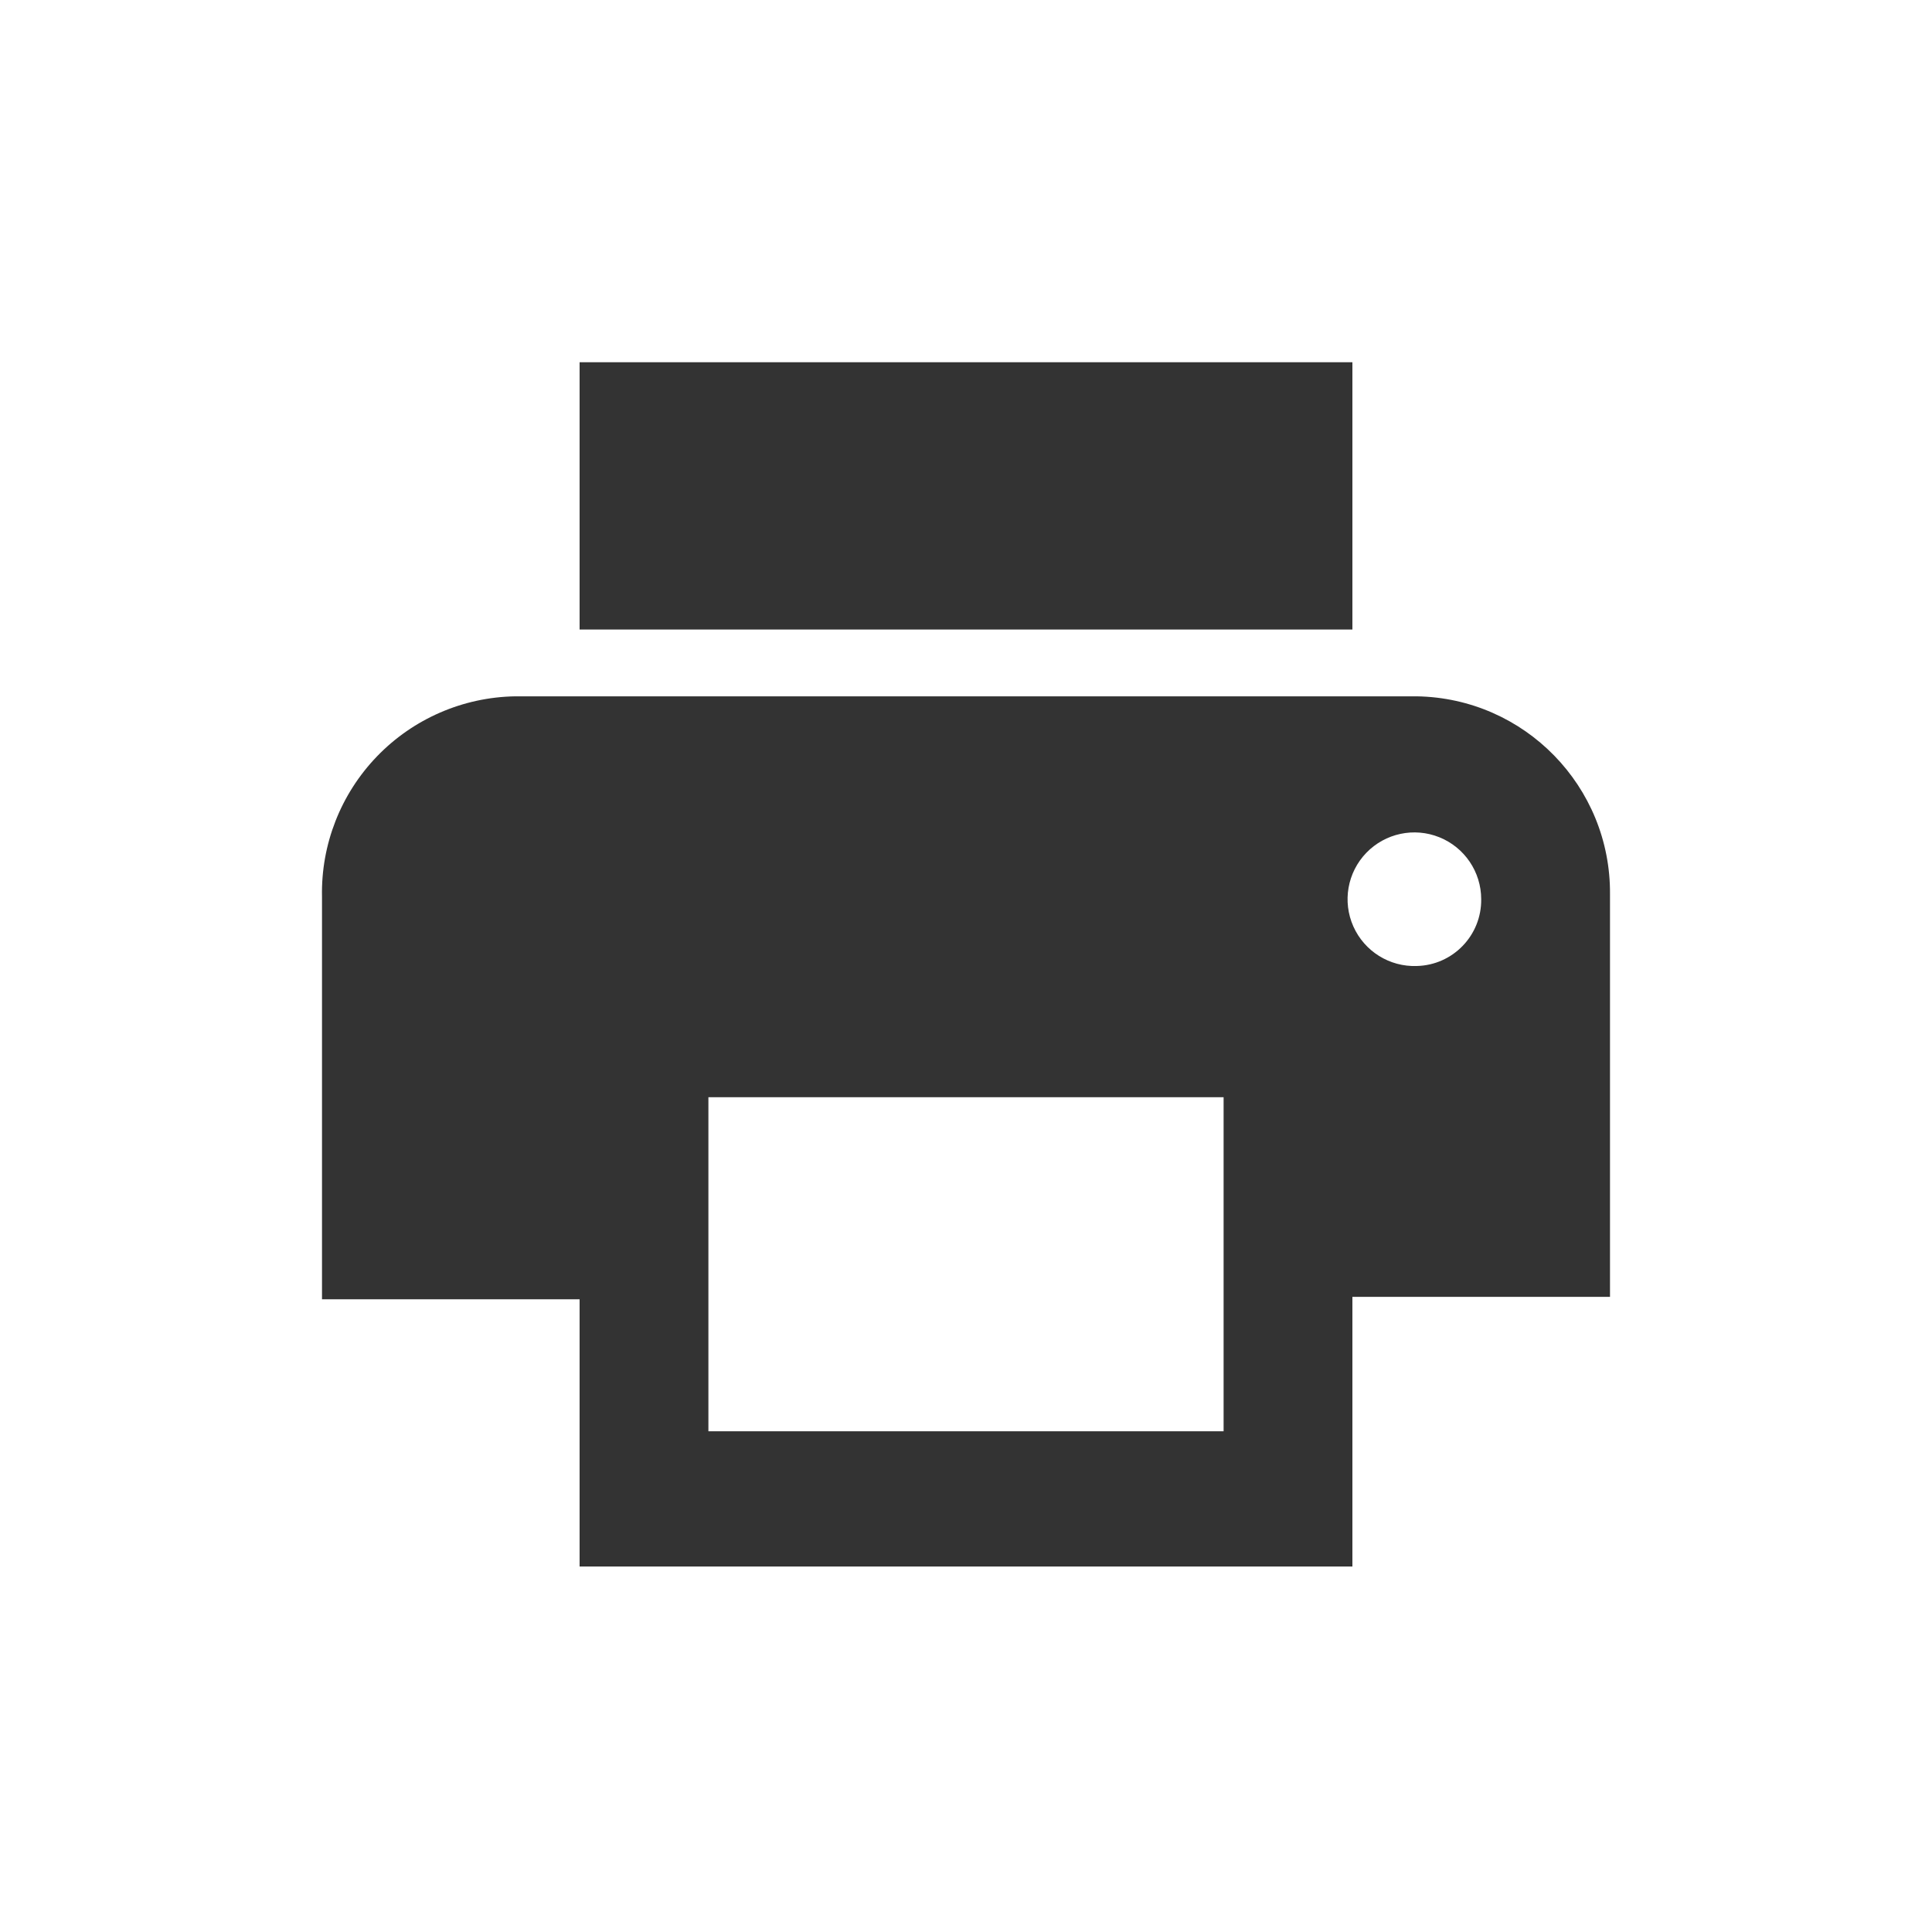
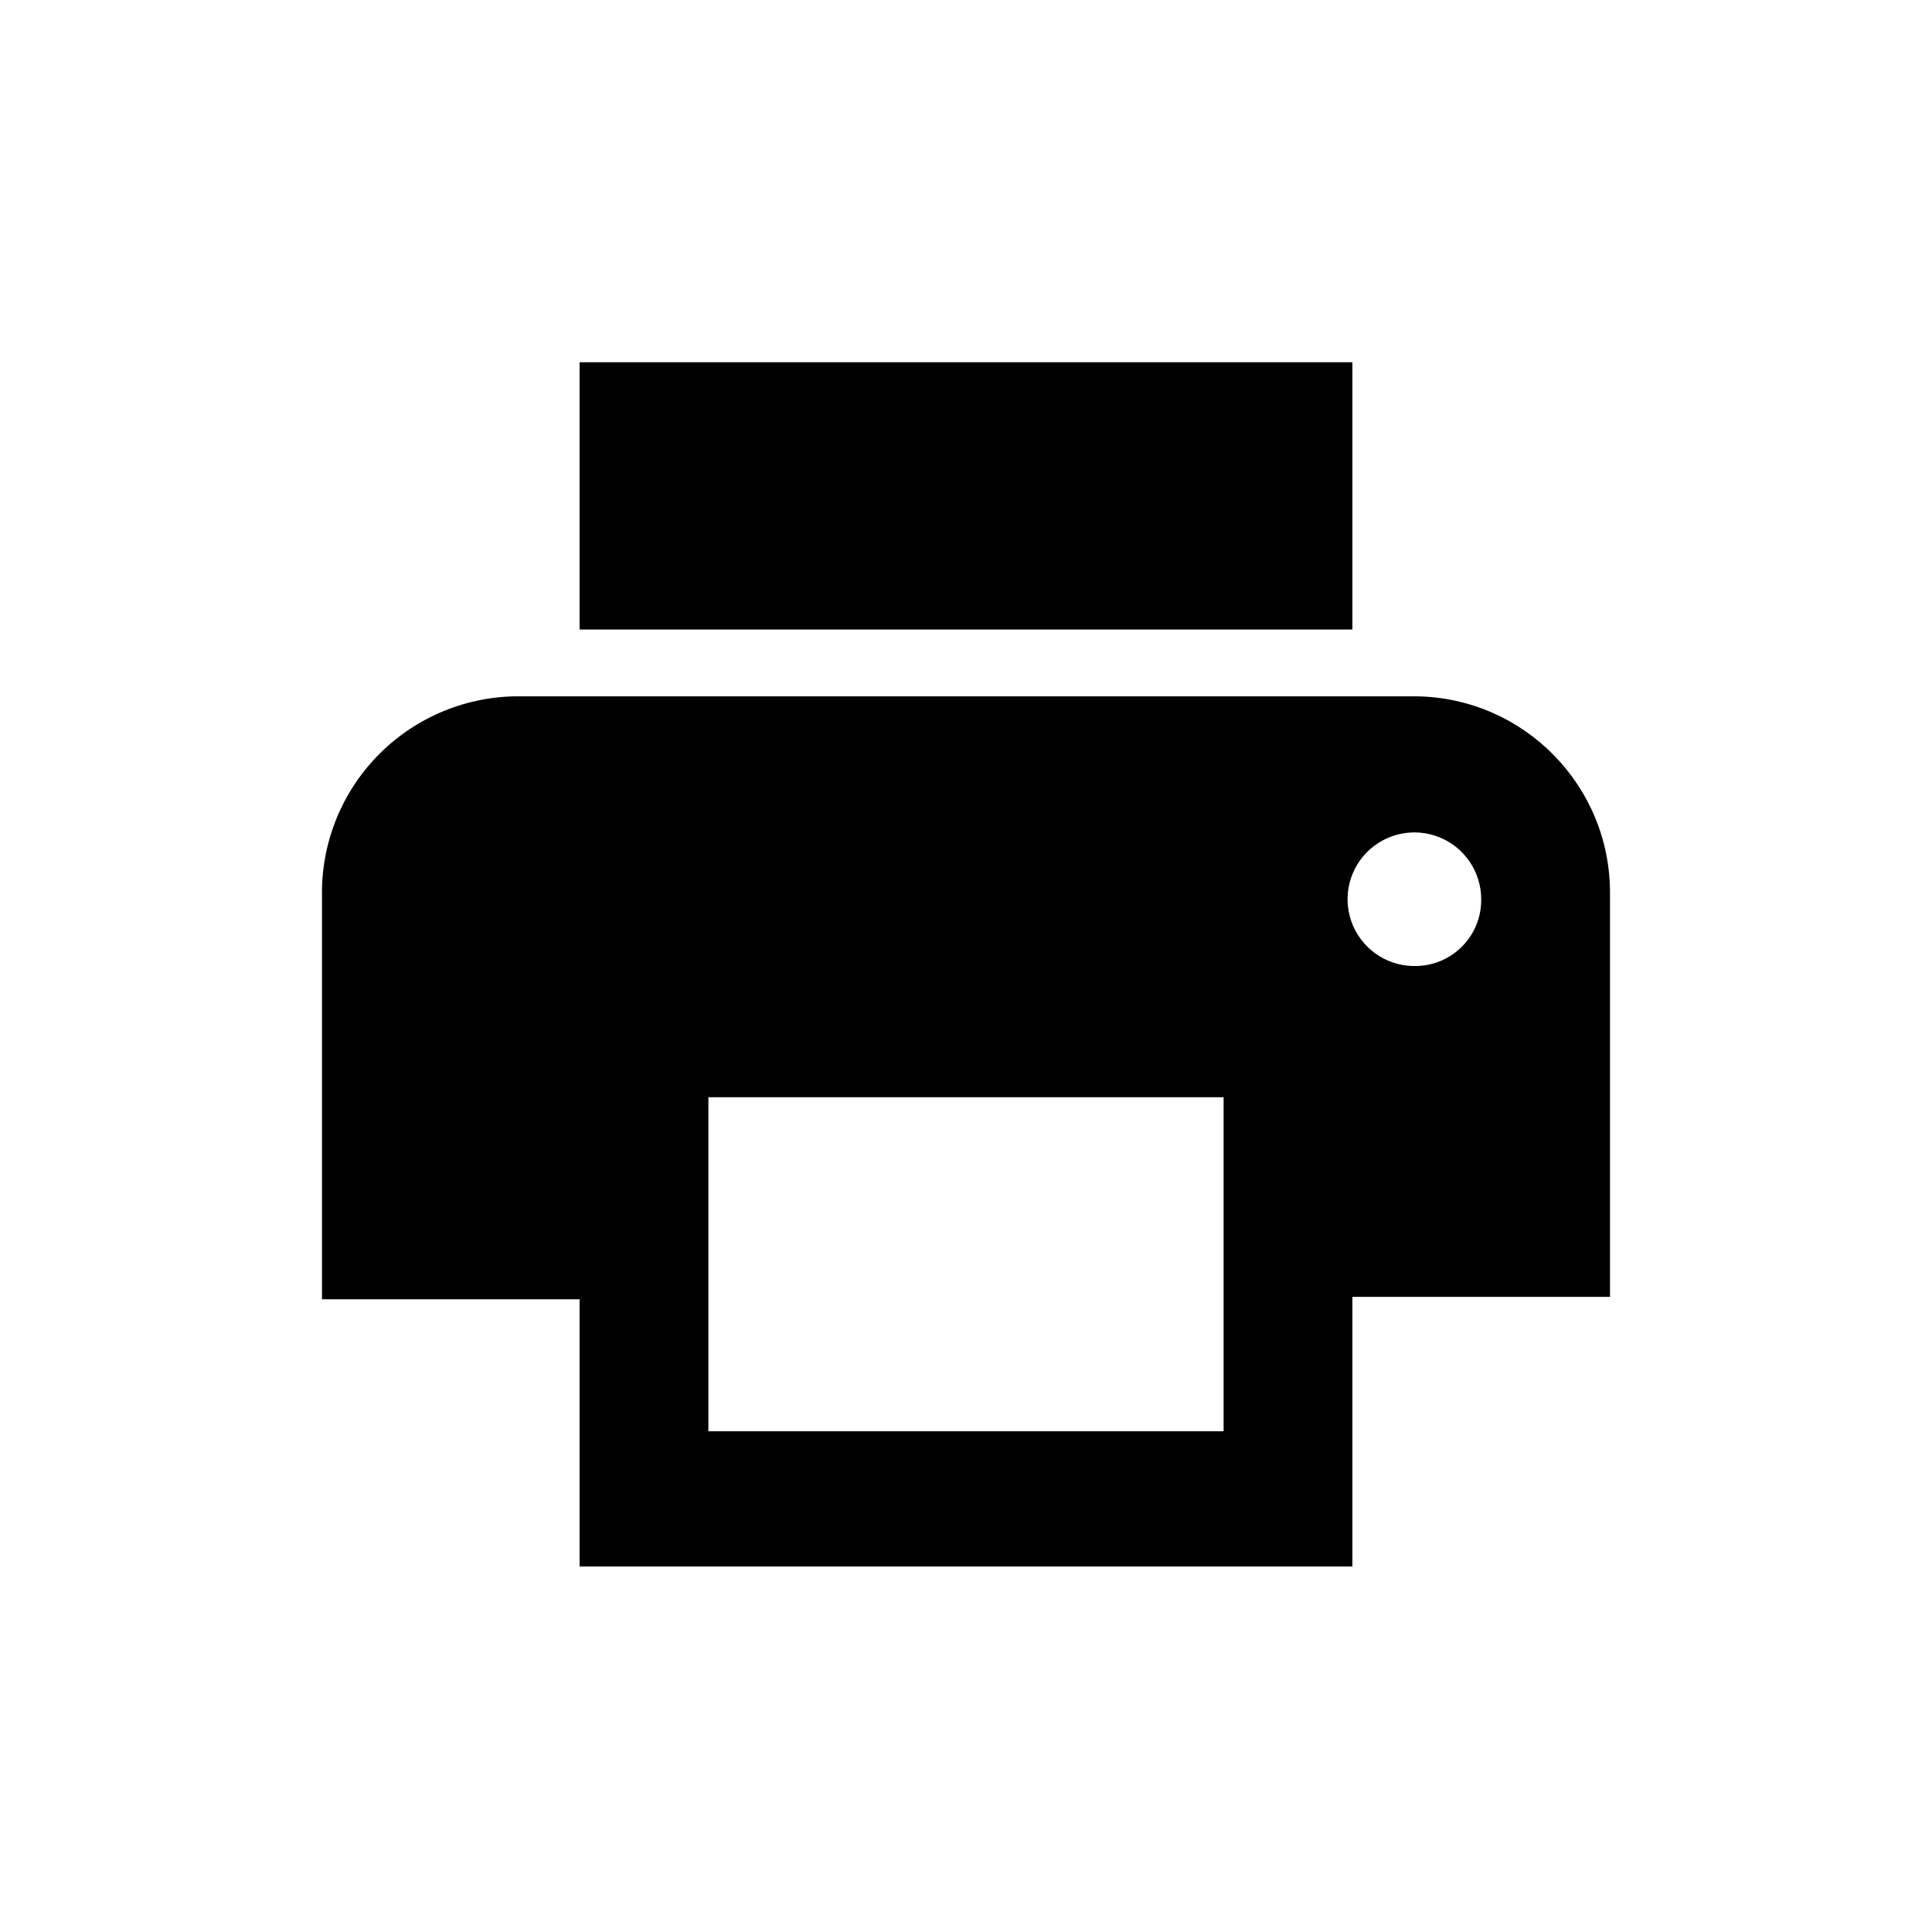
- <svg xmlns="http://www.w3.org/2000/svg" id="Слой_1" data-name="Слой 1" width="24" height="24" viewBox="0 0 24 24">
-   <defs>
-     <style>.cls-1{fill:#333;}</style>
-   </defs>
-   <path class="cls-1" d="M17.6,8.65H6.4A2.44,2.44,0,0,0,4,11.14v5H7.2v3.32h9.6V16.11H20v-5A2.44,2.44,0,0,0,17.6,8.65Zm-2.4,9.13H8.8V13.63h6.4v4.15ZM17.6,12a0.83,0.83,0,1,1,.8-0.83A0.82,0.82,0,0,1,17.6,12ZM16.8,4.5H7.2V7.82h9.6V4.5Z" />
+ <svg viewBox="0 0 24 24">
+   <path d="M17.6,8.65H6.4A2.44,2.44,0,0,0,4,11.14v5H7.2v3.32h9.6V16.11H20v-5A2.44,2.44,0,0,0,17.6,8.65Zm-2.4,9.13H8.8V13.63h6.4v4.15ZM17.6,12a0.83,0.83,0,1,1,.8-0.83A0.82,0.82,0,0,1,17.6,12ZM16.8,4.5H7.2V7.82h9.6V4.5Z" />
</svg>
